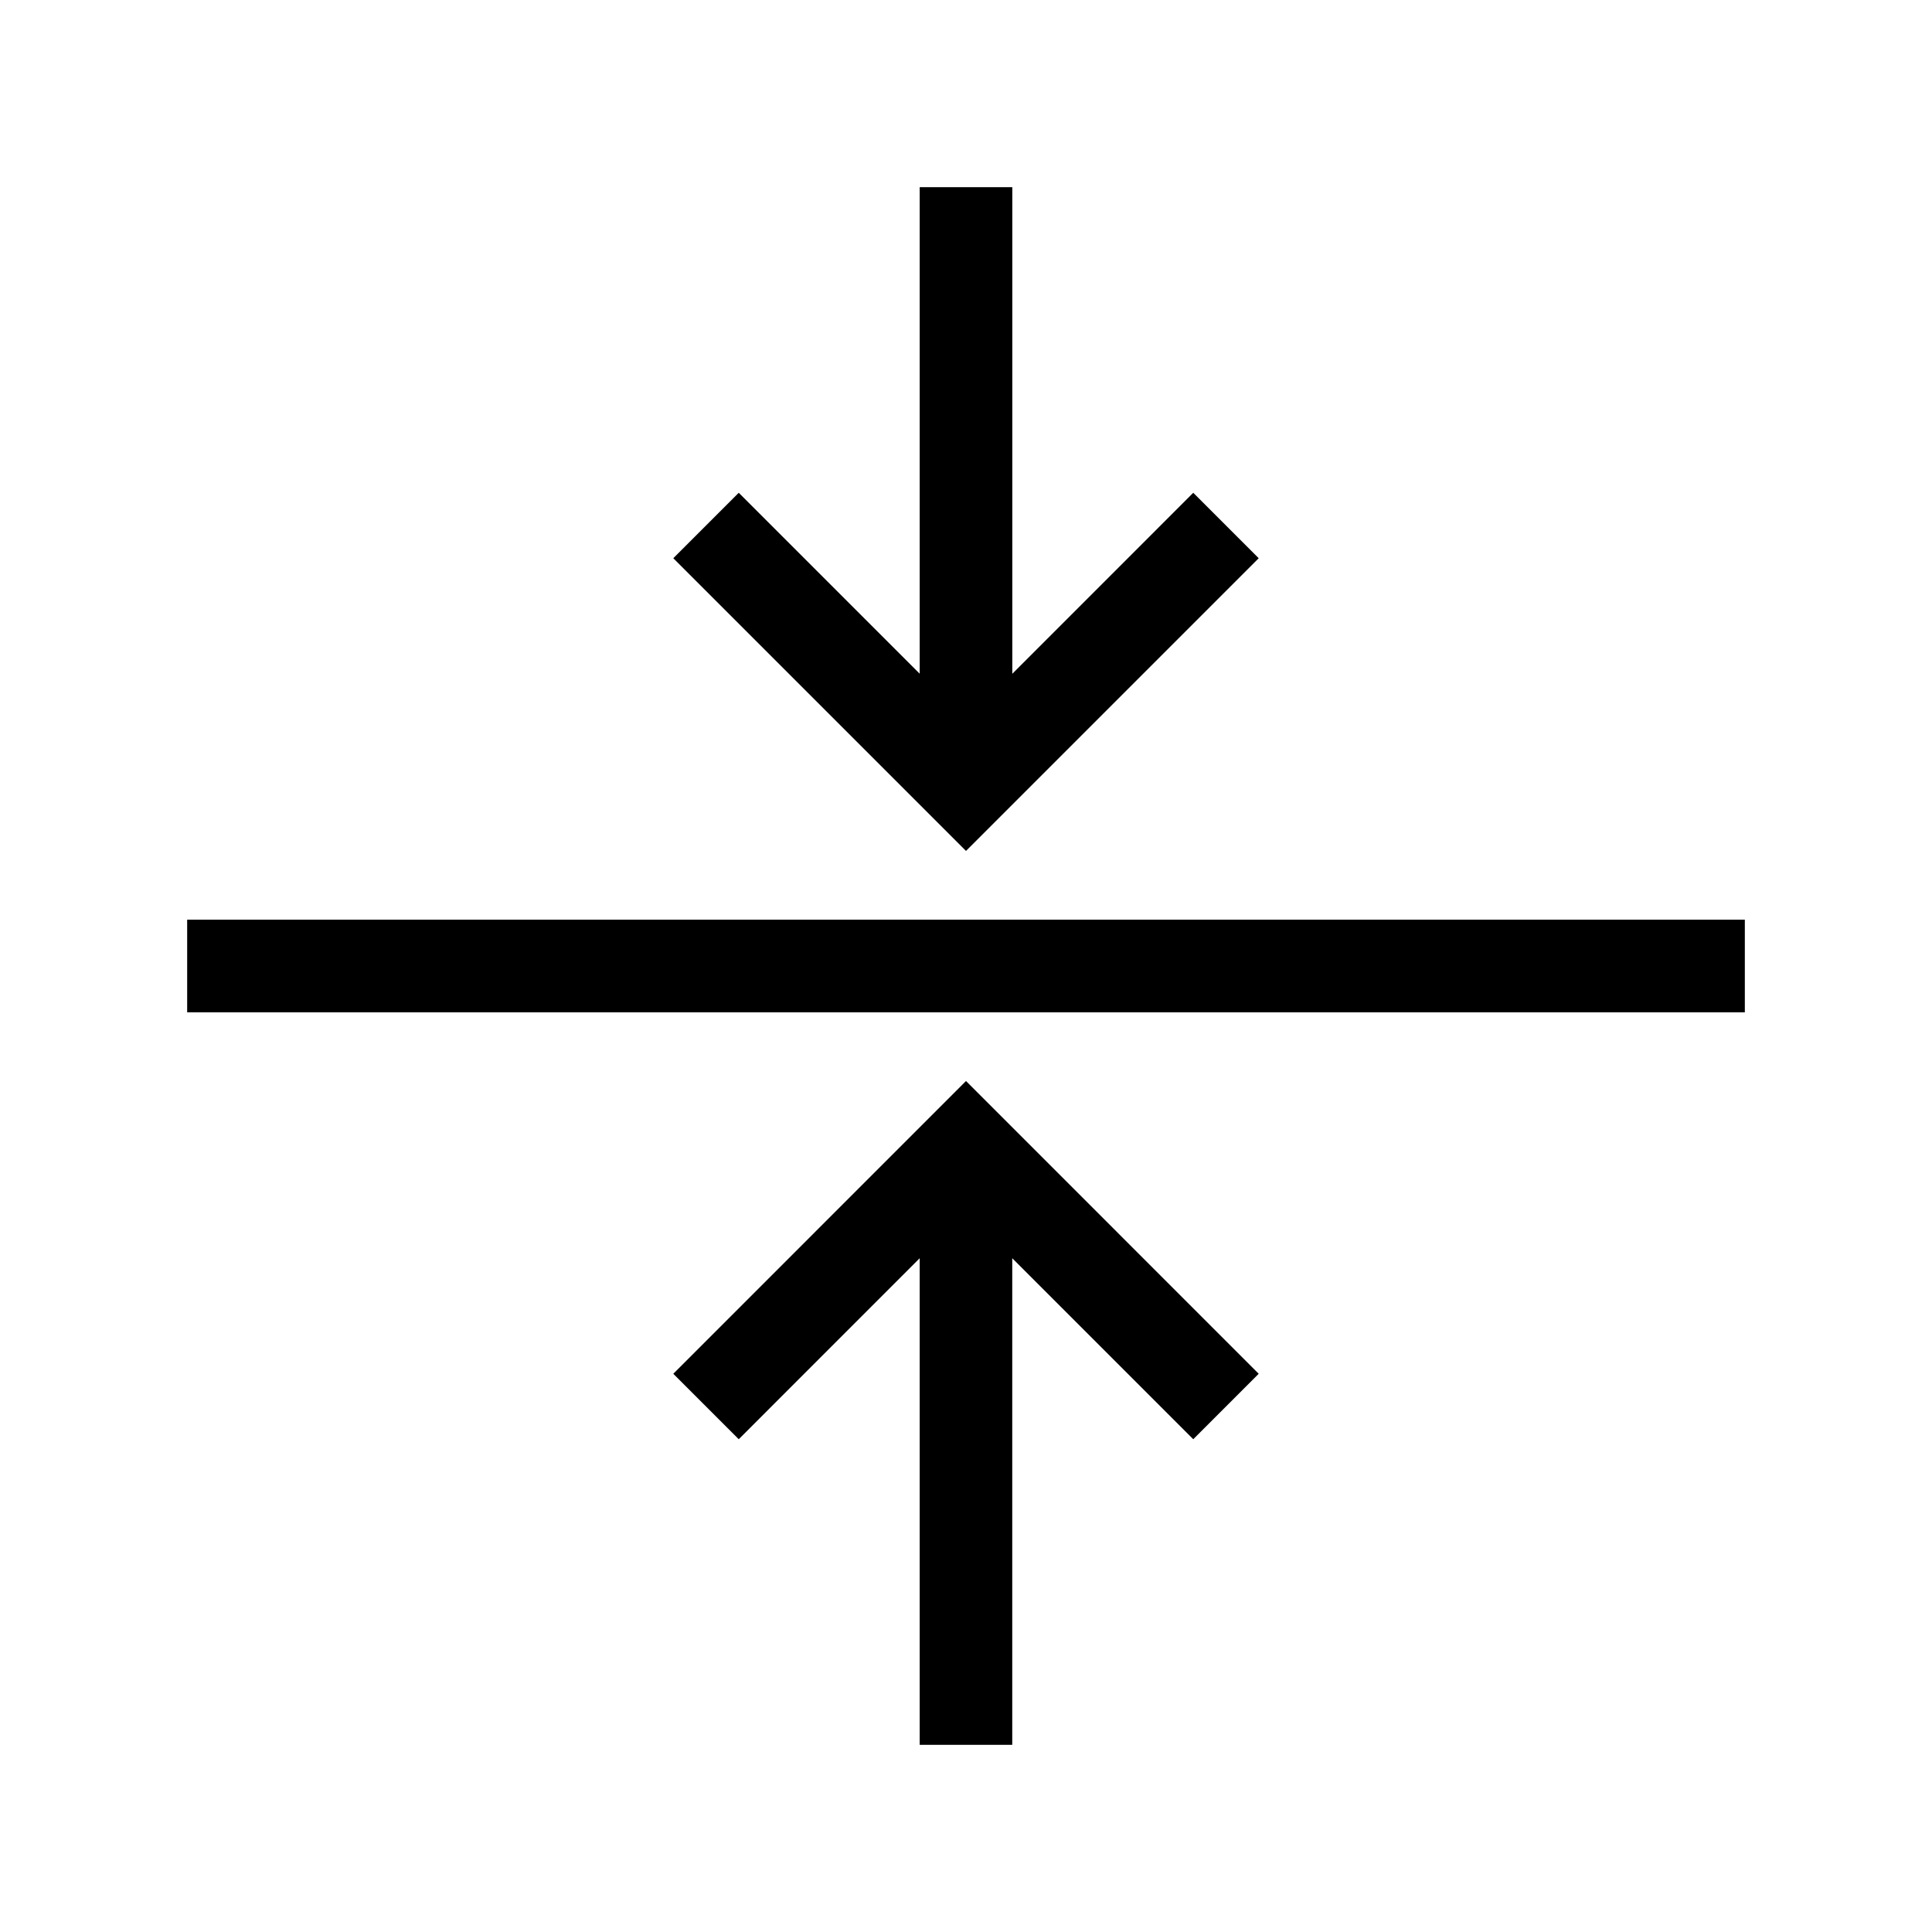
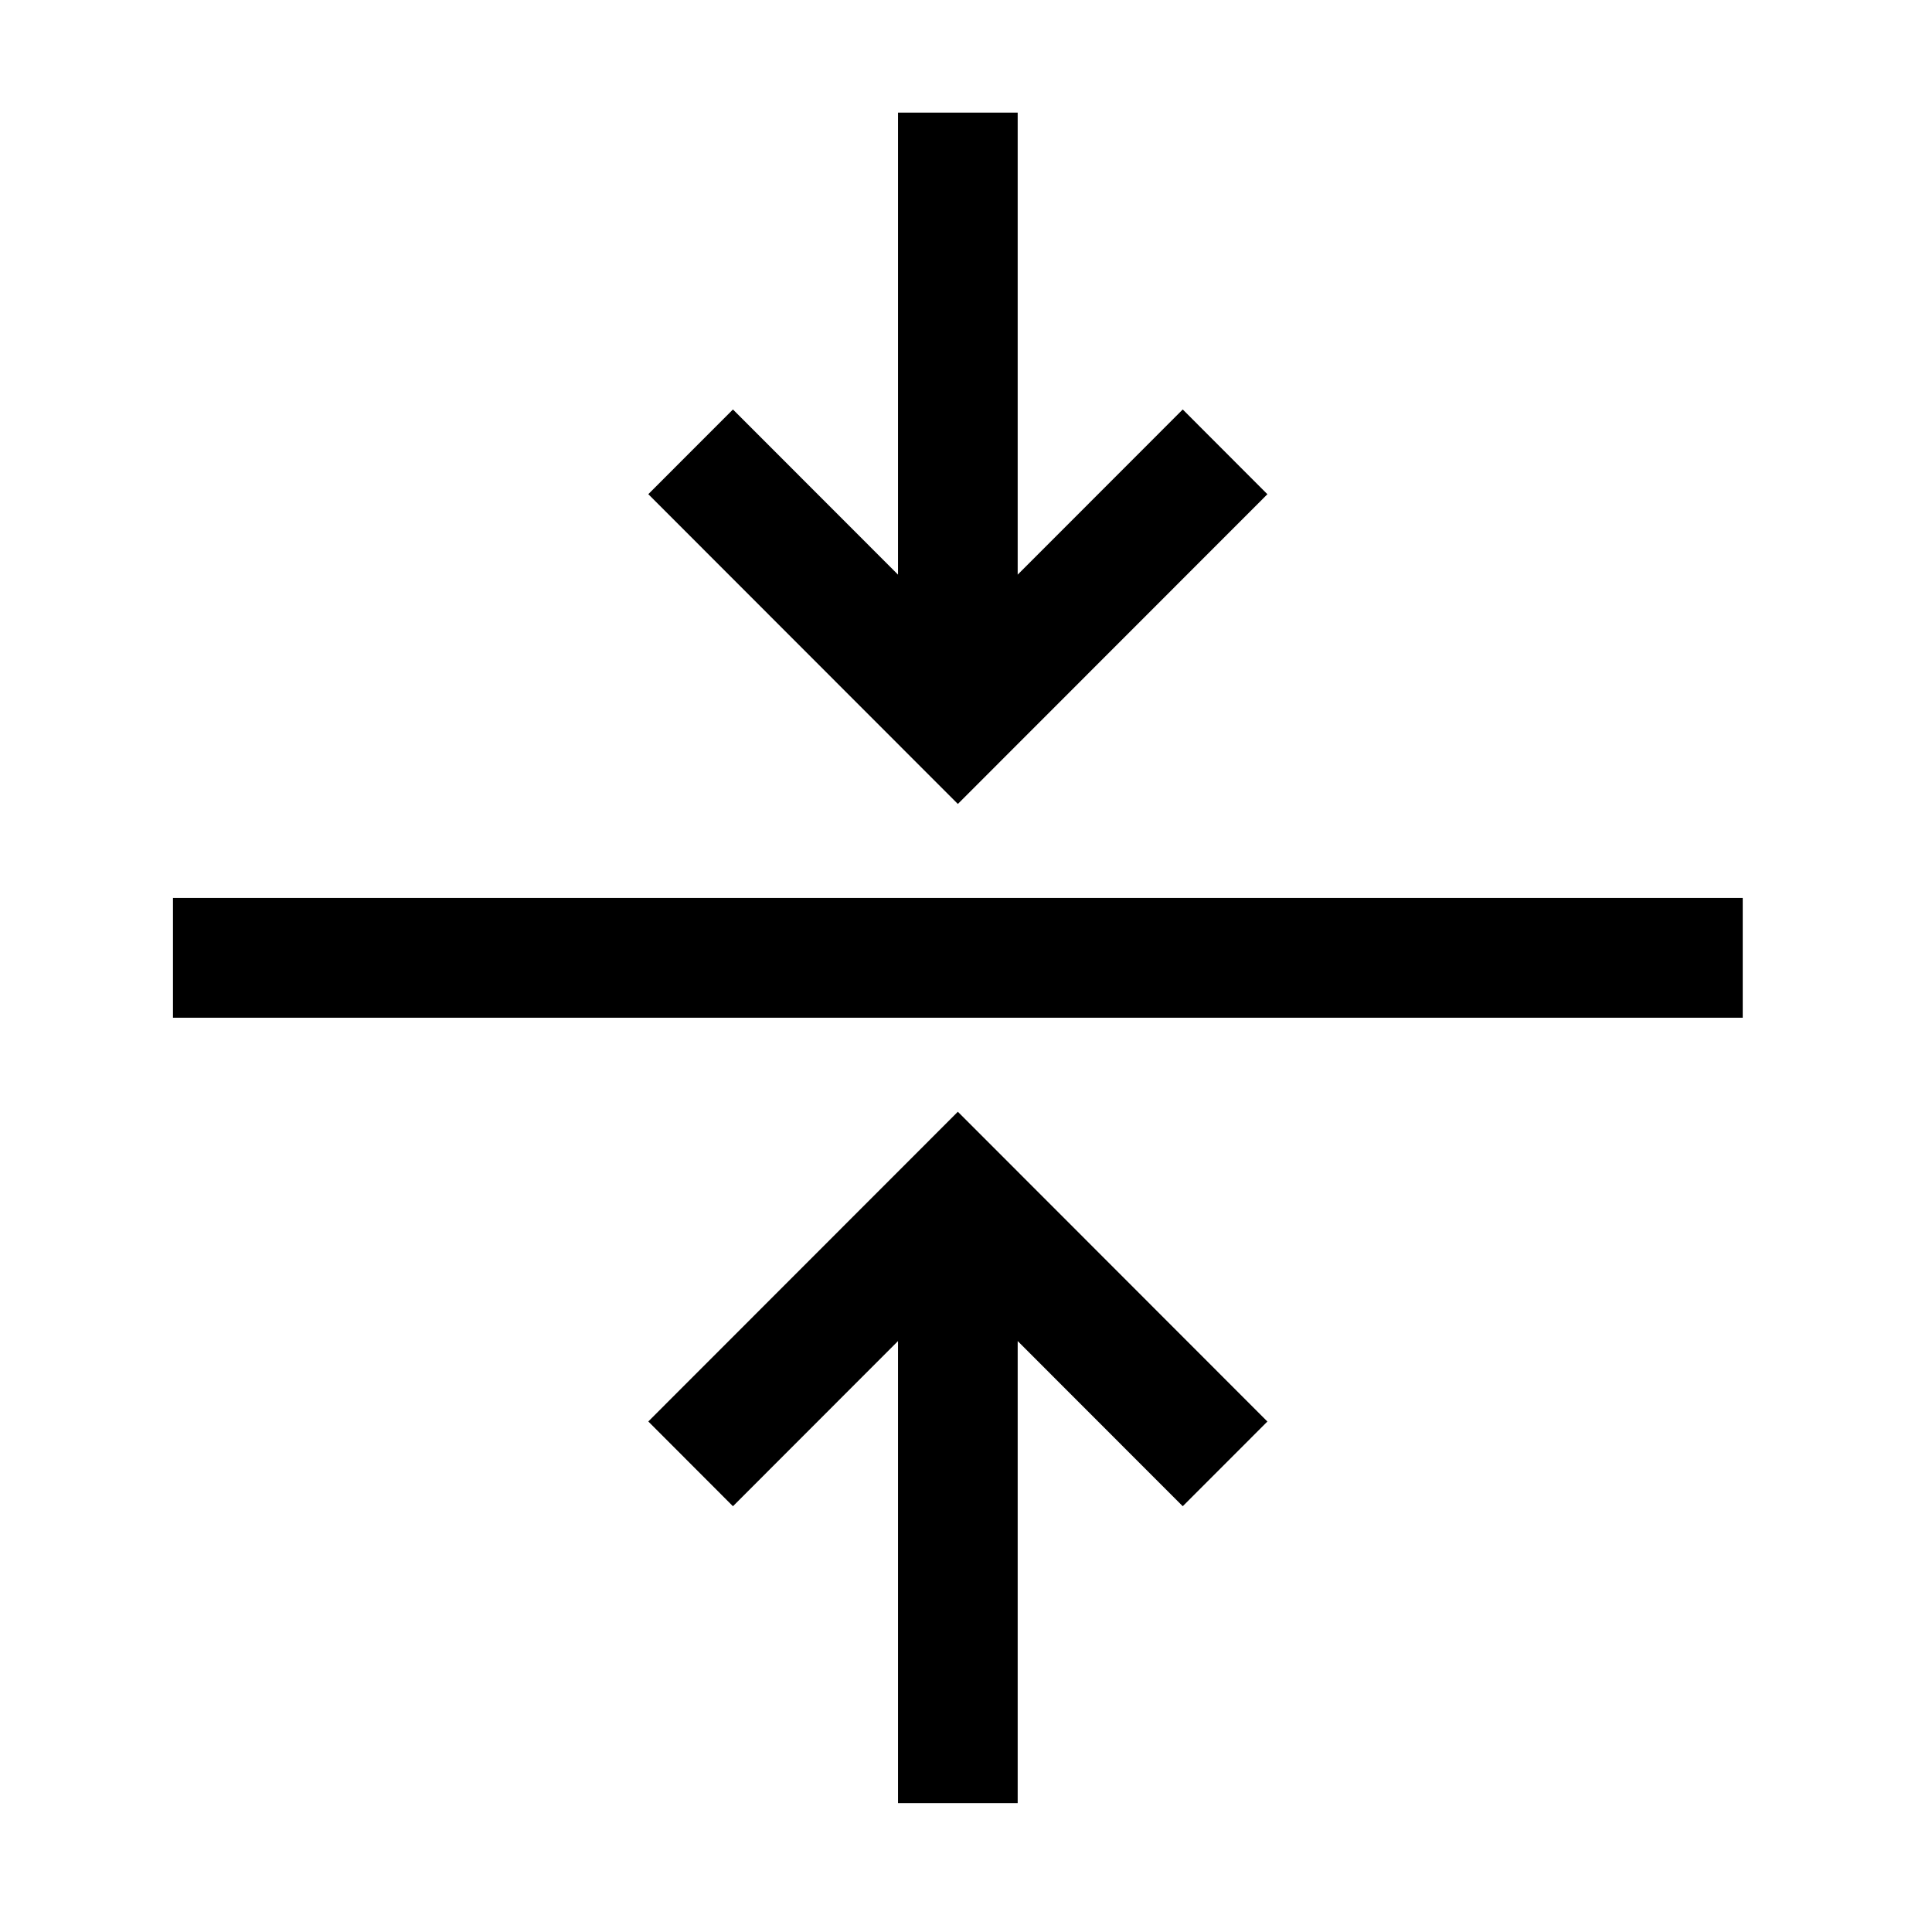
<svg xmlns="http://www.w3.org/2000/svg" width="32" height="32" fill="currentColor" viewBox="0 0 32 32">
-   <path fill-rule="evenodd" d="M12.236 8.162l2.997 2.997V3.1h1.534v8.06l2.997-2.998 1.084 1.084L16 14.094l-4.848-4.848 1.084-1.084zm4.53 12.679V28.9h-1.533v-8.06l-2.997 2.998-1.084-1.084L16 17.905l4.848 4.849-1.084 1.084-2.997-2.997zM28.9 16.767H3.1v-1.534h25.8v1.534z" clip-rule="evenodd" />
+   <path fill-rule="evenodd" d="M16.856 1.865h-1.982v7.653L12.14 6.782l-1.402 1.403 5.127 5.131 5.127-5.13-1.402-1.404-2.734 2.736V1.865zm12.009 13.008h-26v1.984h26v-1.984zm-7.873 8.672l-5.127-5.131-5.127 5.13 1.402 1.404 2.734-2.736v7.653h1.982v-7.653l2.734 2.736 1.402-1.403z" clip-rule="evenodd" />
</svg>
